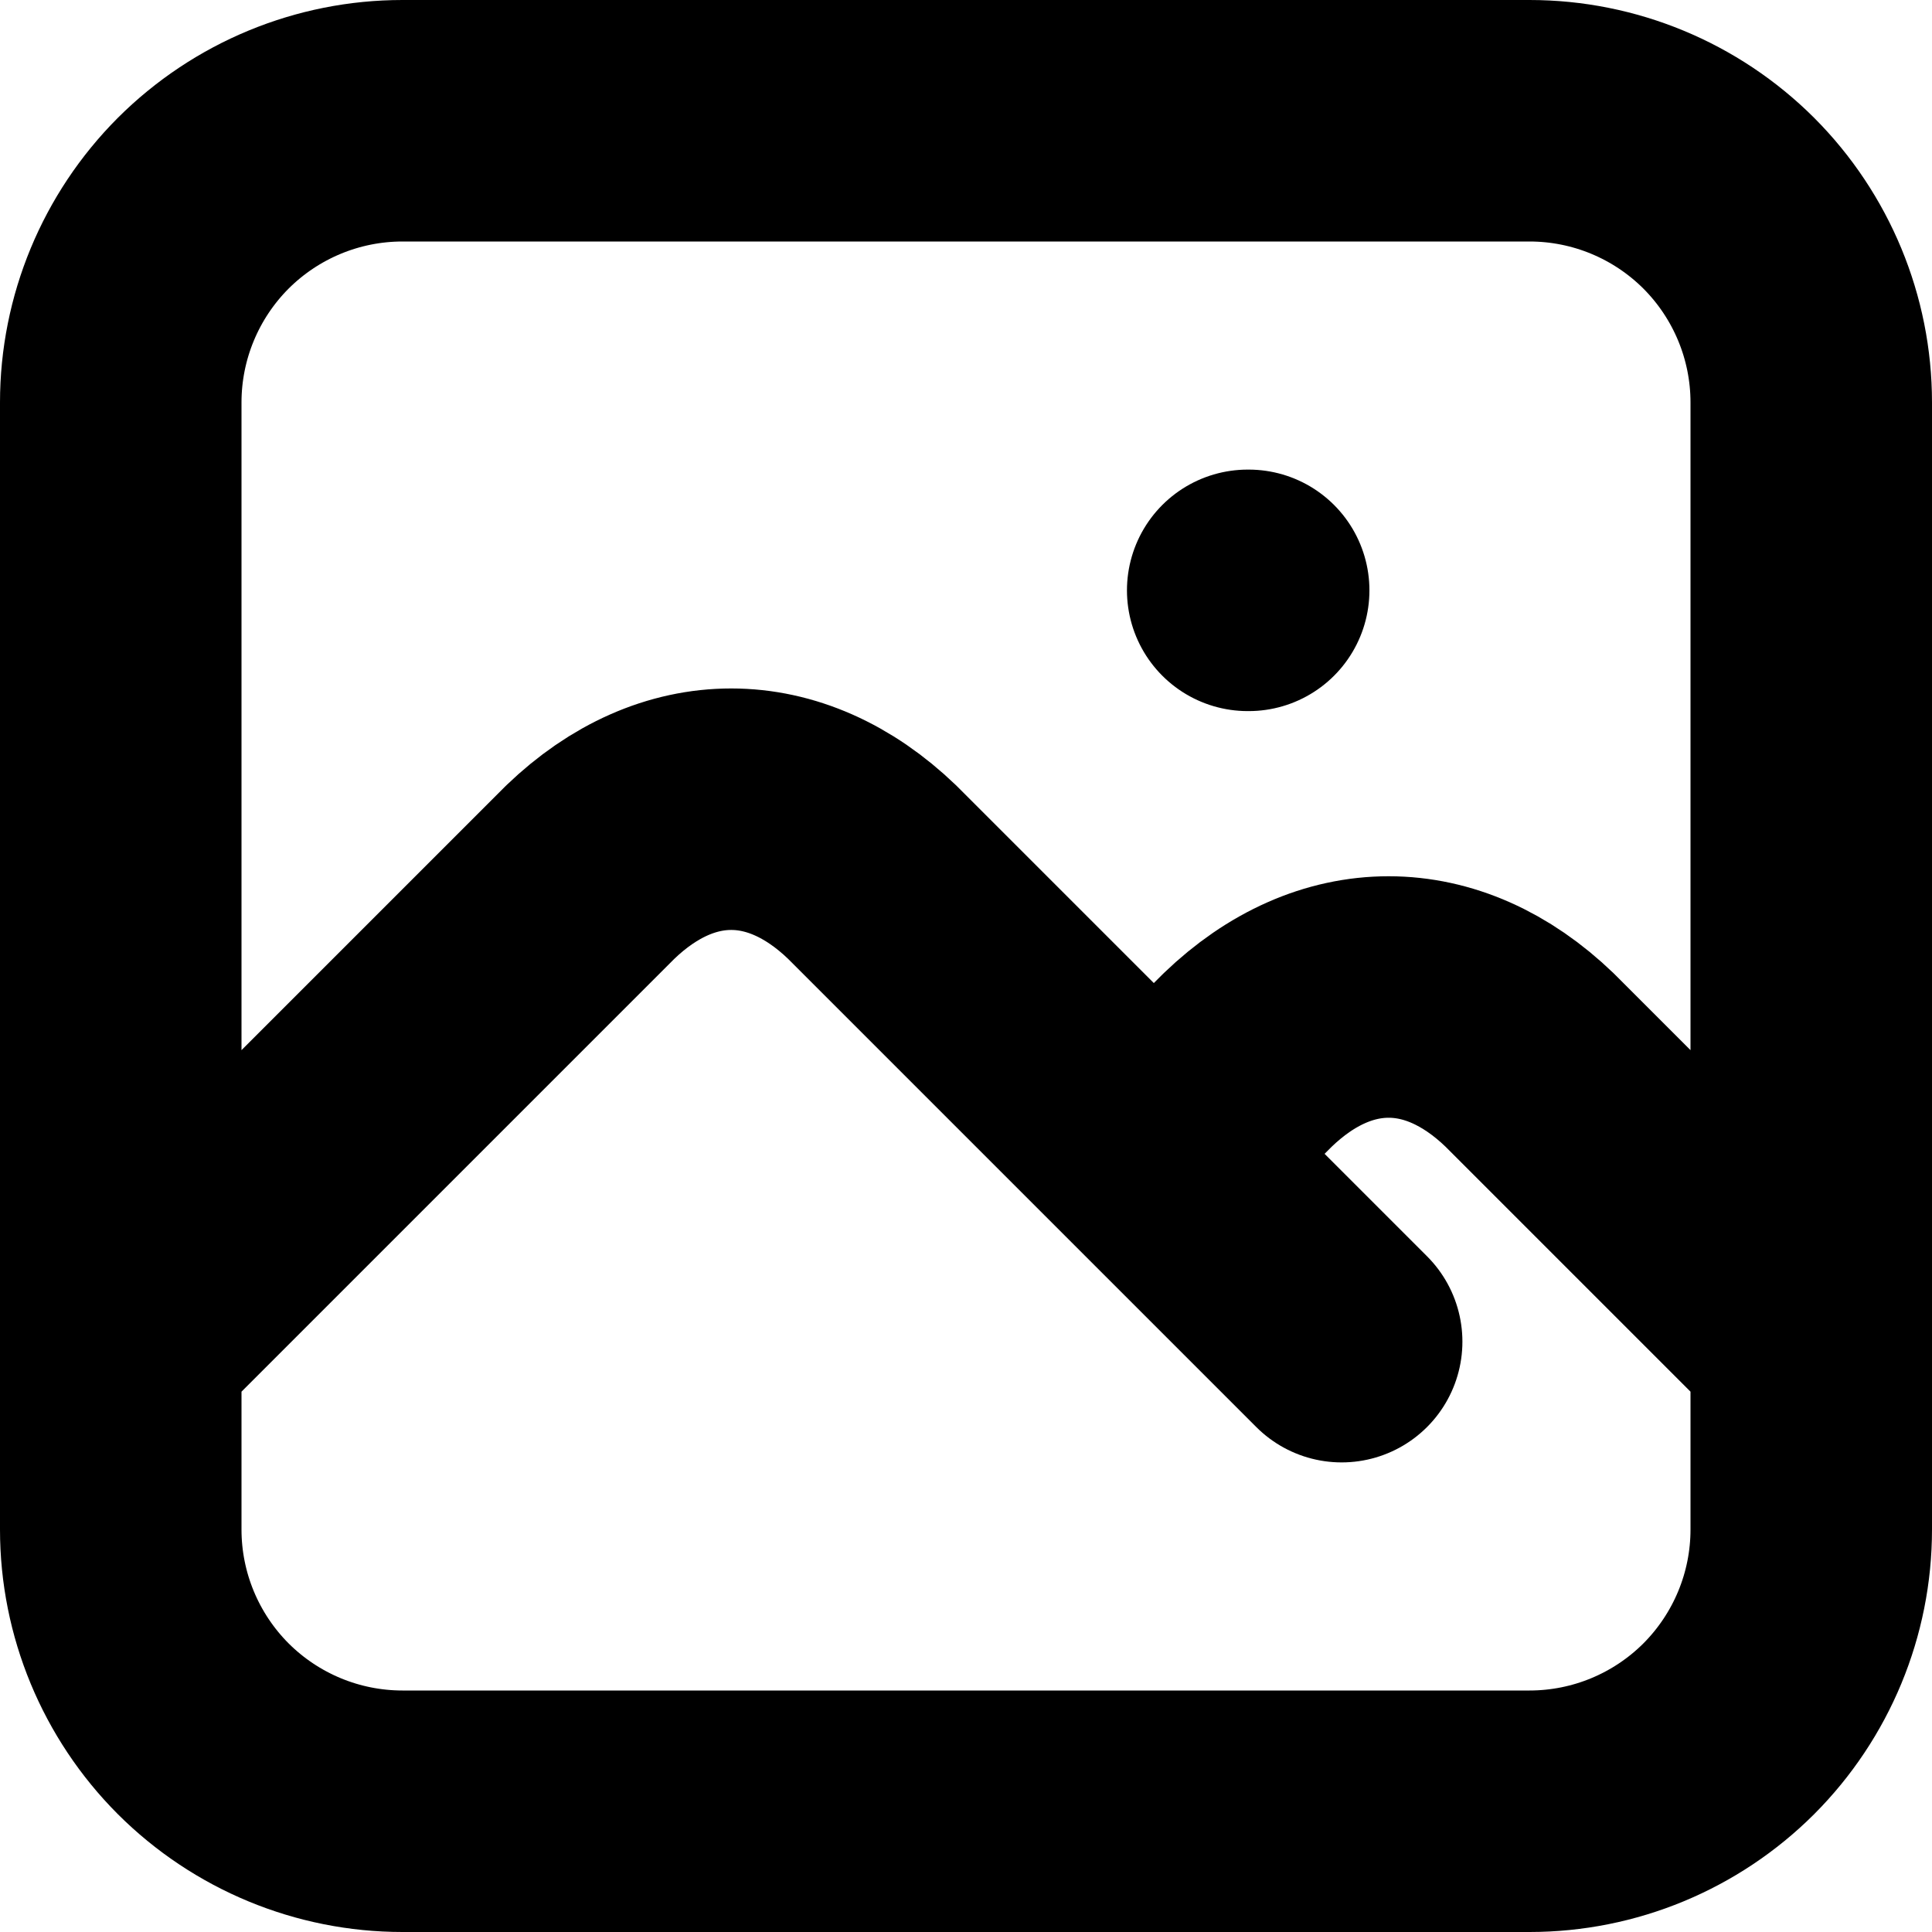
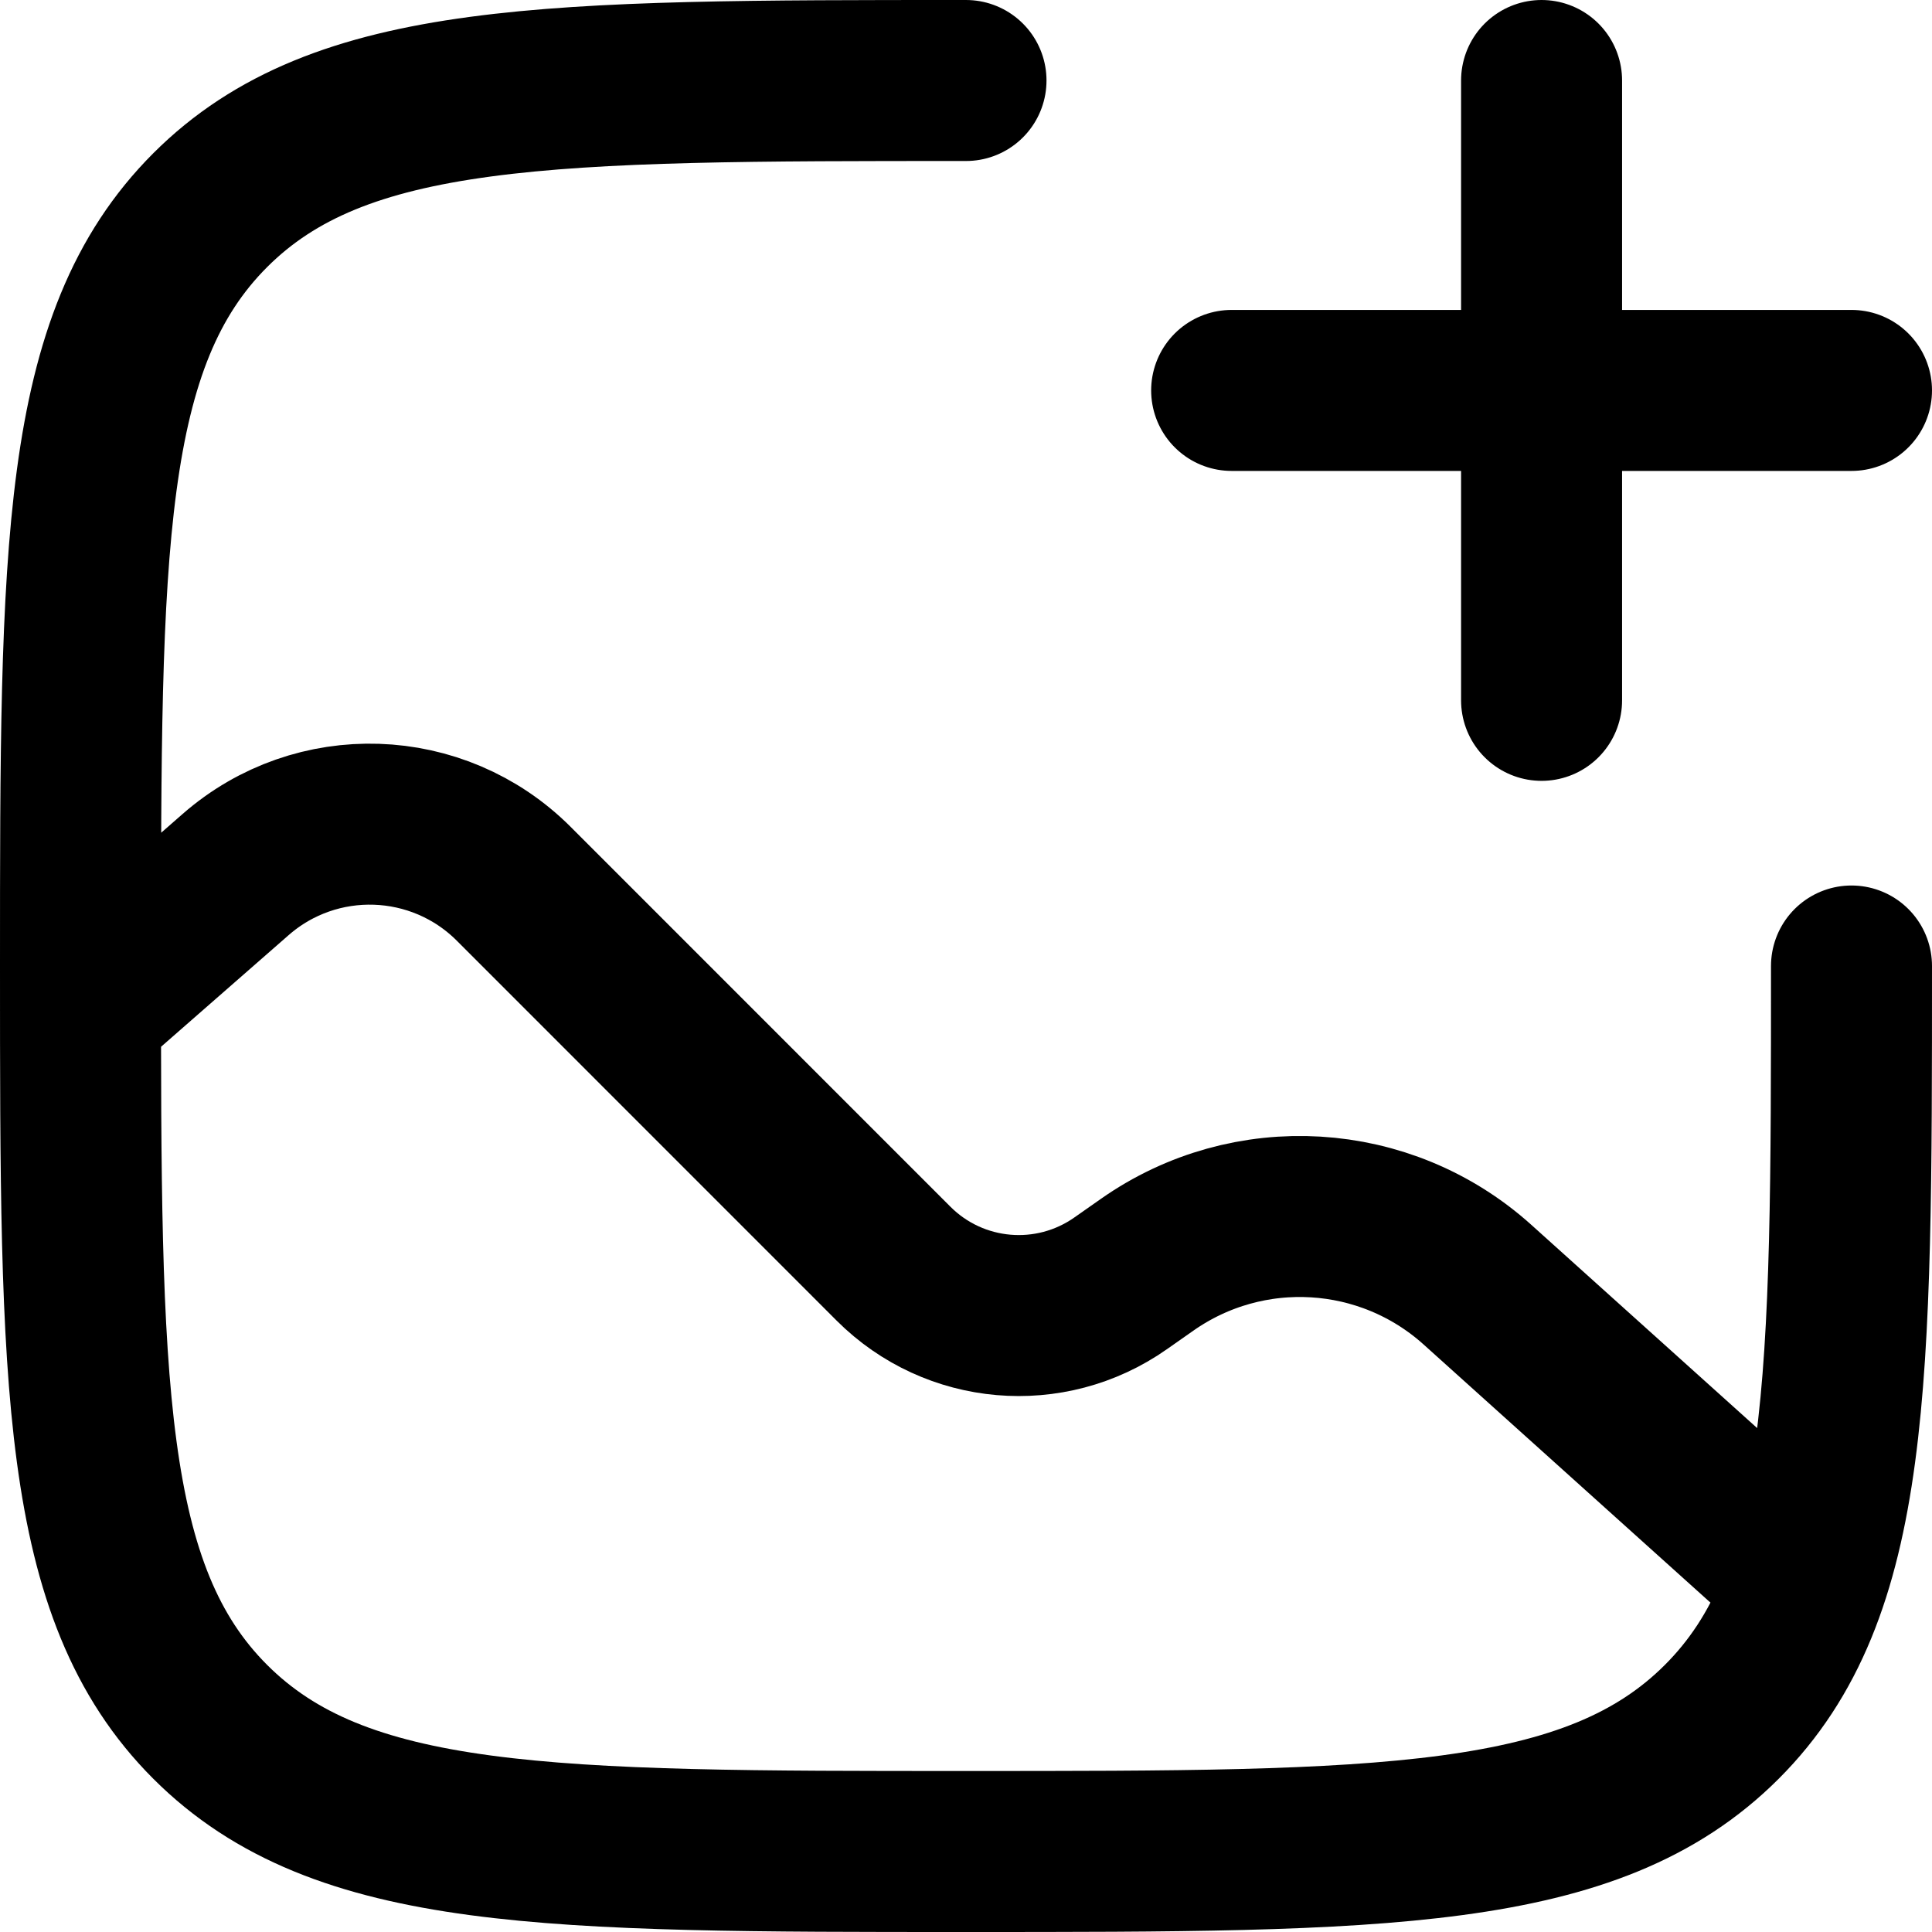
- <svg xmlns="http://www.w3.org/2000/svg" width="100%" height="100%" viewBox="0 0 16 16" fill="none">
-   <path d="M10.333 4.889H10.341M1 11.111L4.889 7.222C5.611 6.528 6.5 6.528 7.222 7.222L11.111 11.111M9.556 9.555L10.333 8.778C11.055 8.083 11.945 8.083 12.667 8.778L15 11.111M1 3.333C1 2.714 1.246 2.121 1.683 1.683C2.121 1.246 2.714 1 3.333 1H12.667C13.286 1 13.879 1.246 14.317 1.683C14.754 2.121 15 2.714 15 3.333V12.667C15 13.286 14.754 13.879 14.317 14.317C13.879 14.754 13.286 15 12.667 15H3.333C2.714 15 2.121 14.754 1.683 14.317C1.246 13.879 1 13.286 1 12.667V3.333Z" stroke="currentColor" stroke-width="2" stroke-linecap="round" stroke-linejoin="round" />
+ <svg xmlns="http://www.w3.org/2000/svg" width="24" height="24" viewBox="0 0 24 24" fill="none">
+   <path d="M23 12C23 17.185 23 19.778 21.389 21.389C19.778 23 17.185 23 12 23C6.815 23 4.222 23 2.611 21.389C1 19.778 1 17.185 1 12C1 6.815 1 4.222 2.611 2.611C4.222 1 6.815 1 12 1M1 12.55L2.927 10.864C3.929 9.987 5.44 10.037 6.382 10.979L11.1 15.698C11.856 16.454 13.046 16.557 13.921 15.942L14.249 15.712C15.508 14.827 17.211 14.93 18.354 15.959L21.9 19.15M15.3 4.85H19.15M19.15 4.85H23M19.15 4.85V8.7M19.15 4.85V1" stroke="black" stroke-width="2" stroke-linecap="round" />
</svg>
